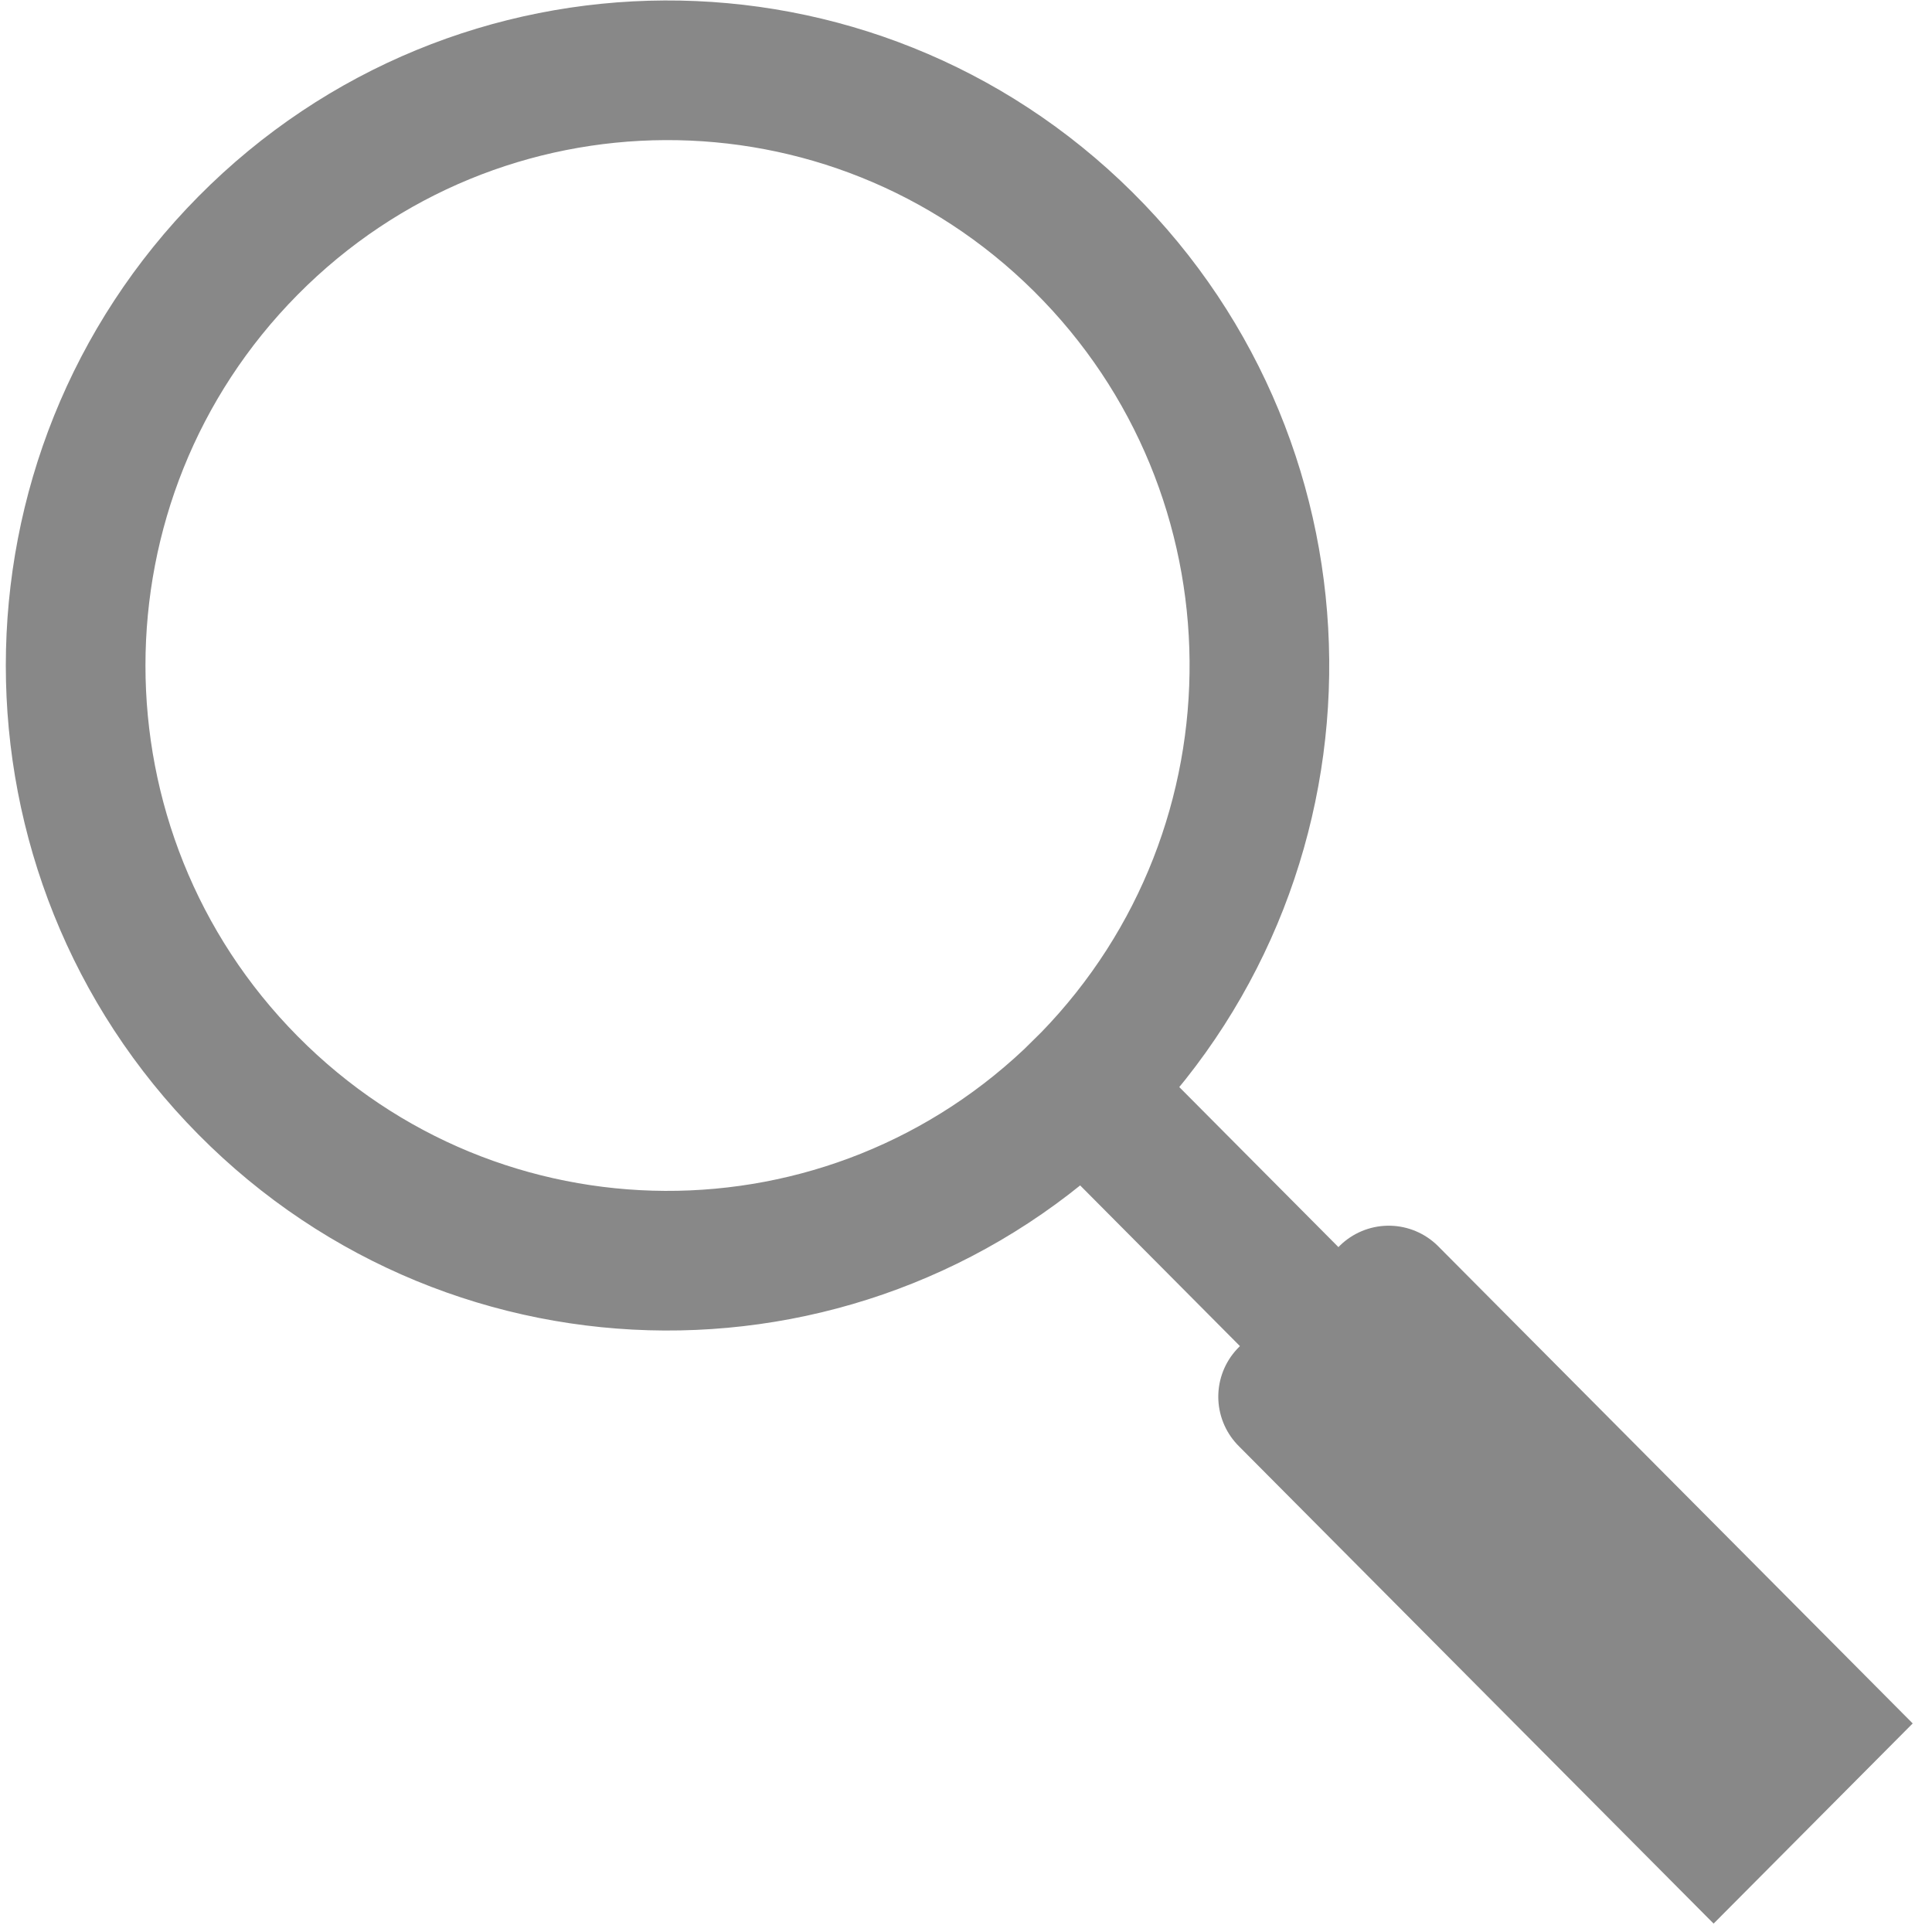
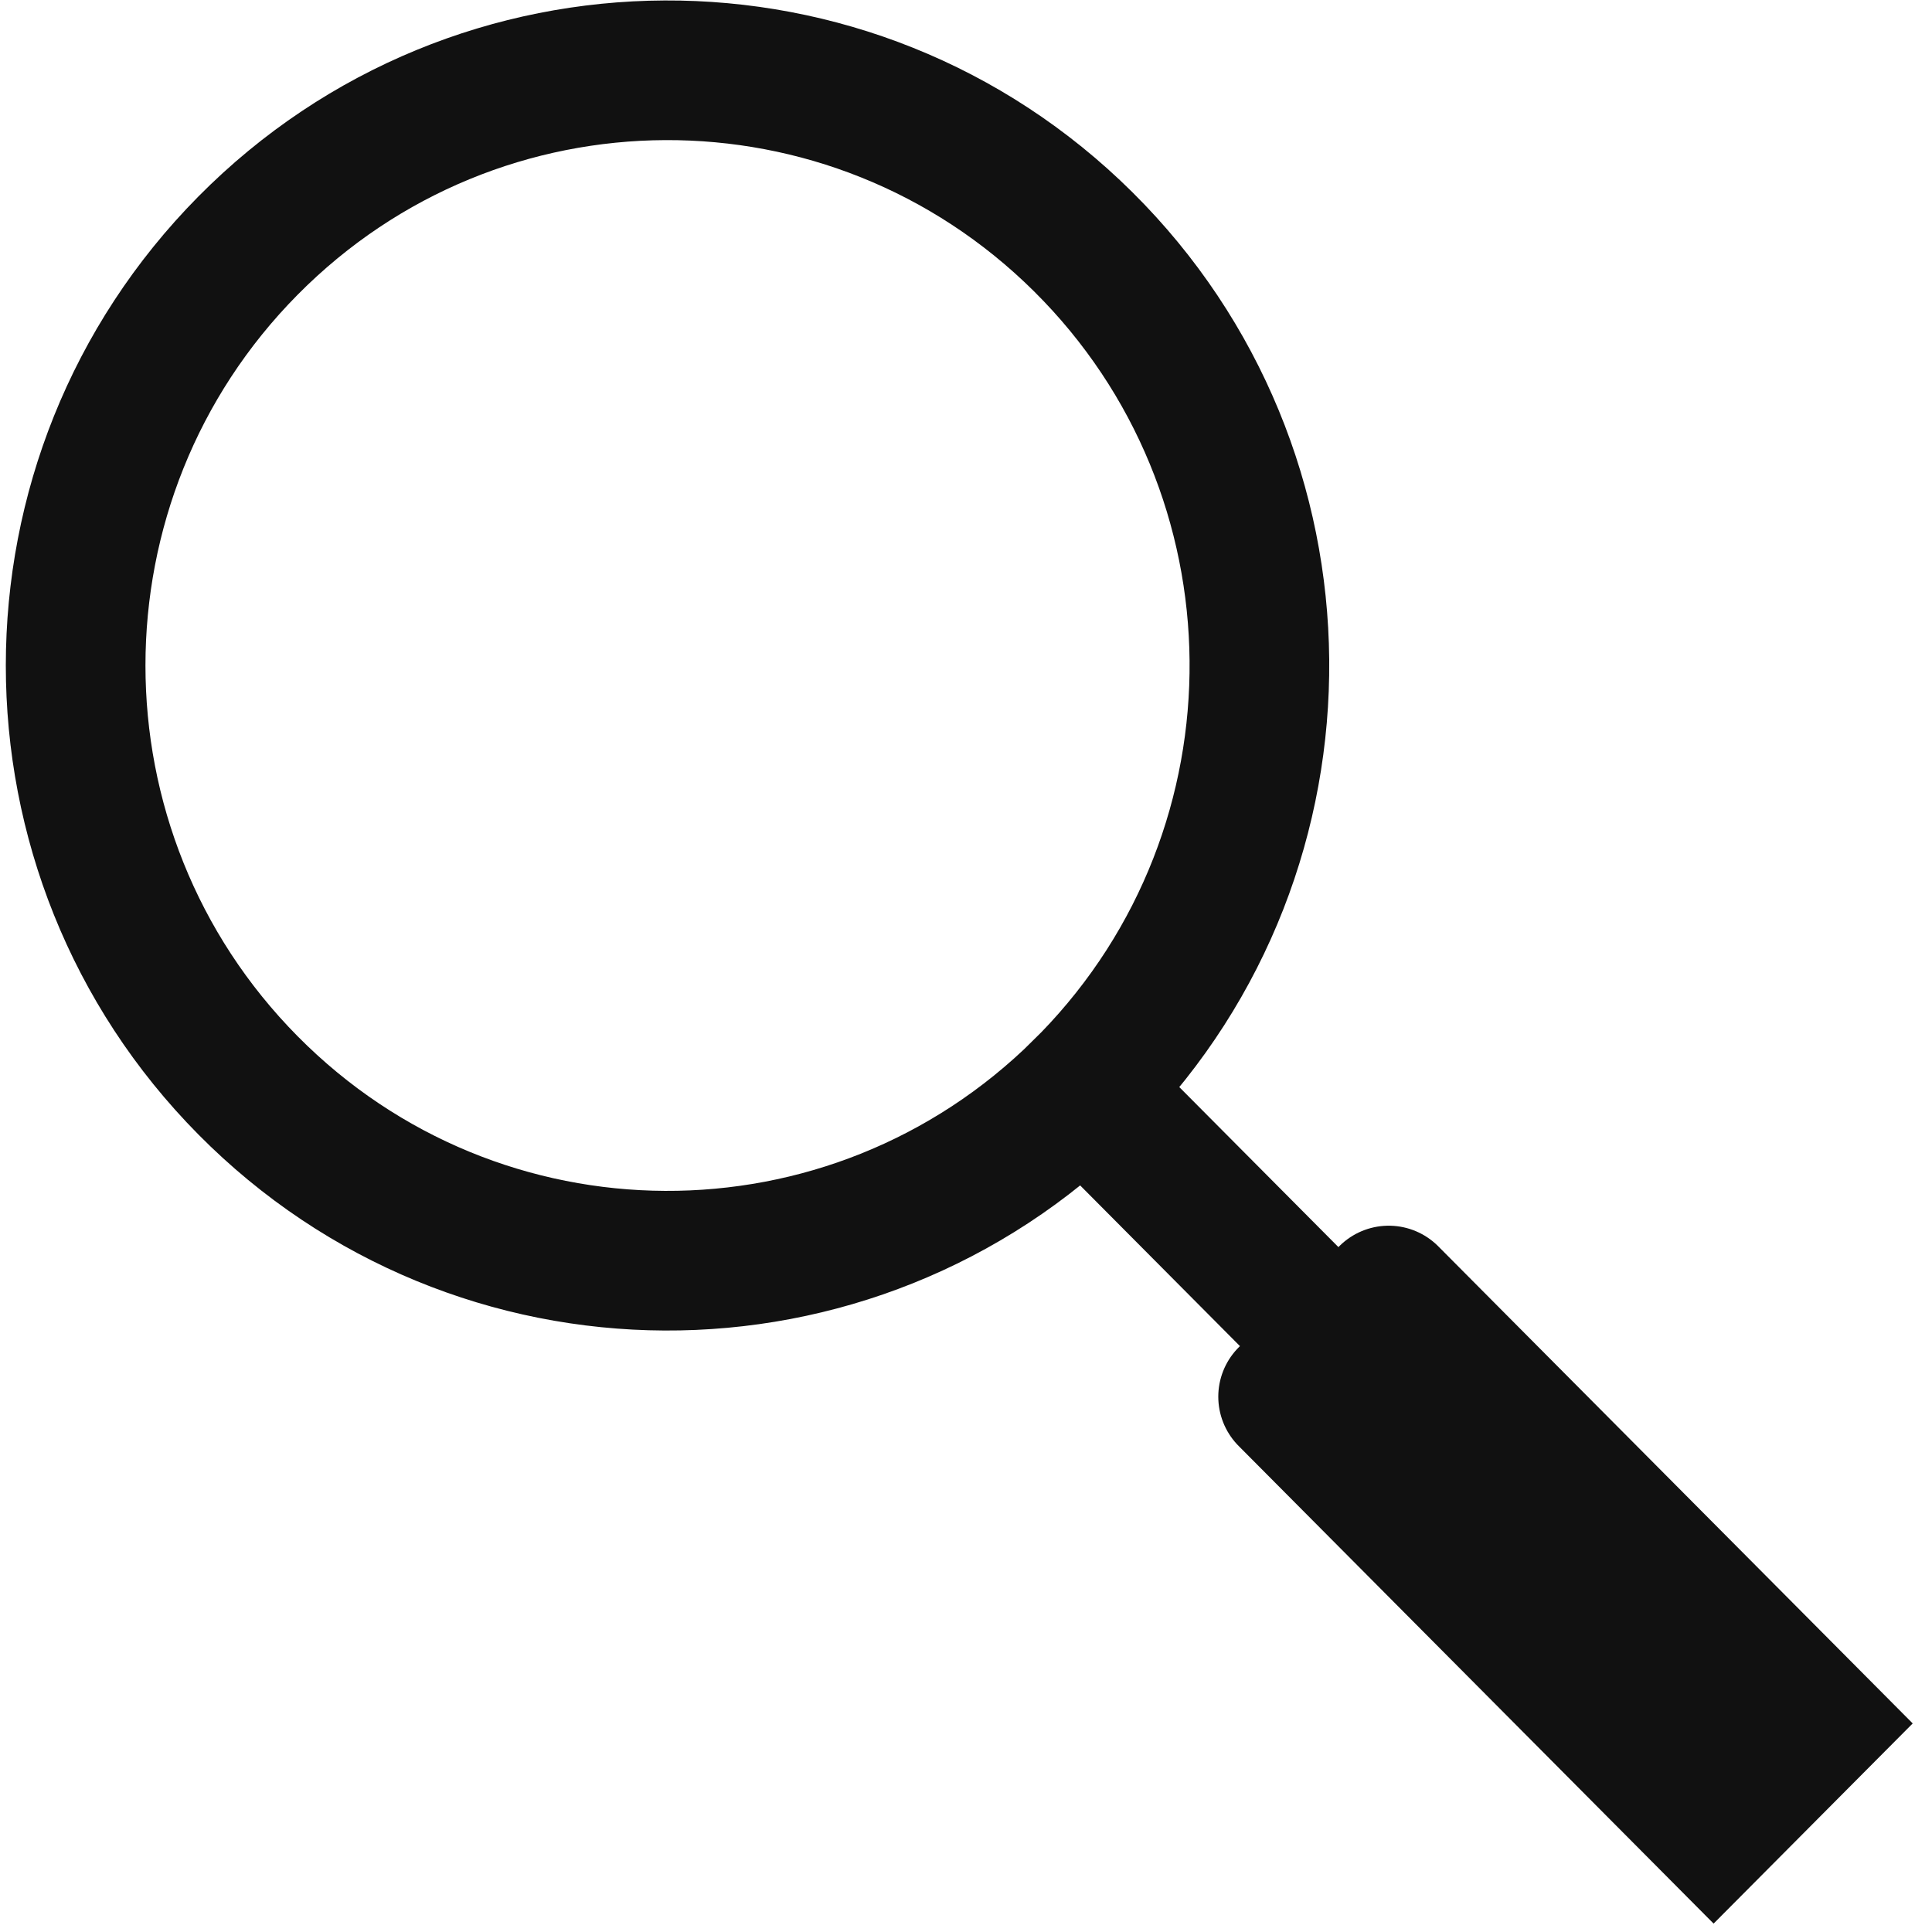
<svg xmlns="http://www.w3.org/2000/svg" width="25" height="25" version="1.1" id="svg4">
  <defs id="defs8" />
-   <path fill="none" stroke="#888888" stroke-width="1.807" stroke-linecap="round" d="m 14.115,13.995 a 7.659,7.702 0 1 0 -0.1,0.101 l 8.51,8.558 m -4.555,-5.89 5.506,5.537 -1.302,1.309 -5.506,-5.537" id="path2" />
+   <path fill="none" stroke="#111111" stroke-width="1.807" stroke-linecap="round" d="m 14.115,13.995 a 7.659,7.702 0 1 0 -0.1,0.101 l 8.51,8.558 m -4.555,-5.89 5.506,5.537 -1.302,1.309 -5.506,-5.537" id="path2" />
</svg>
